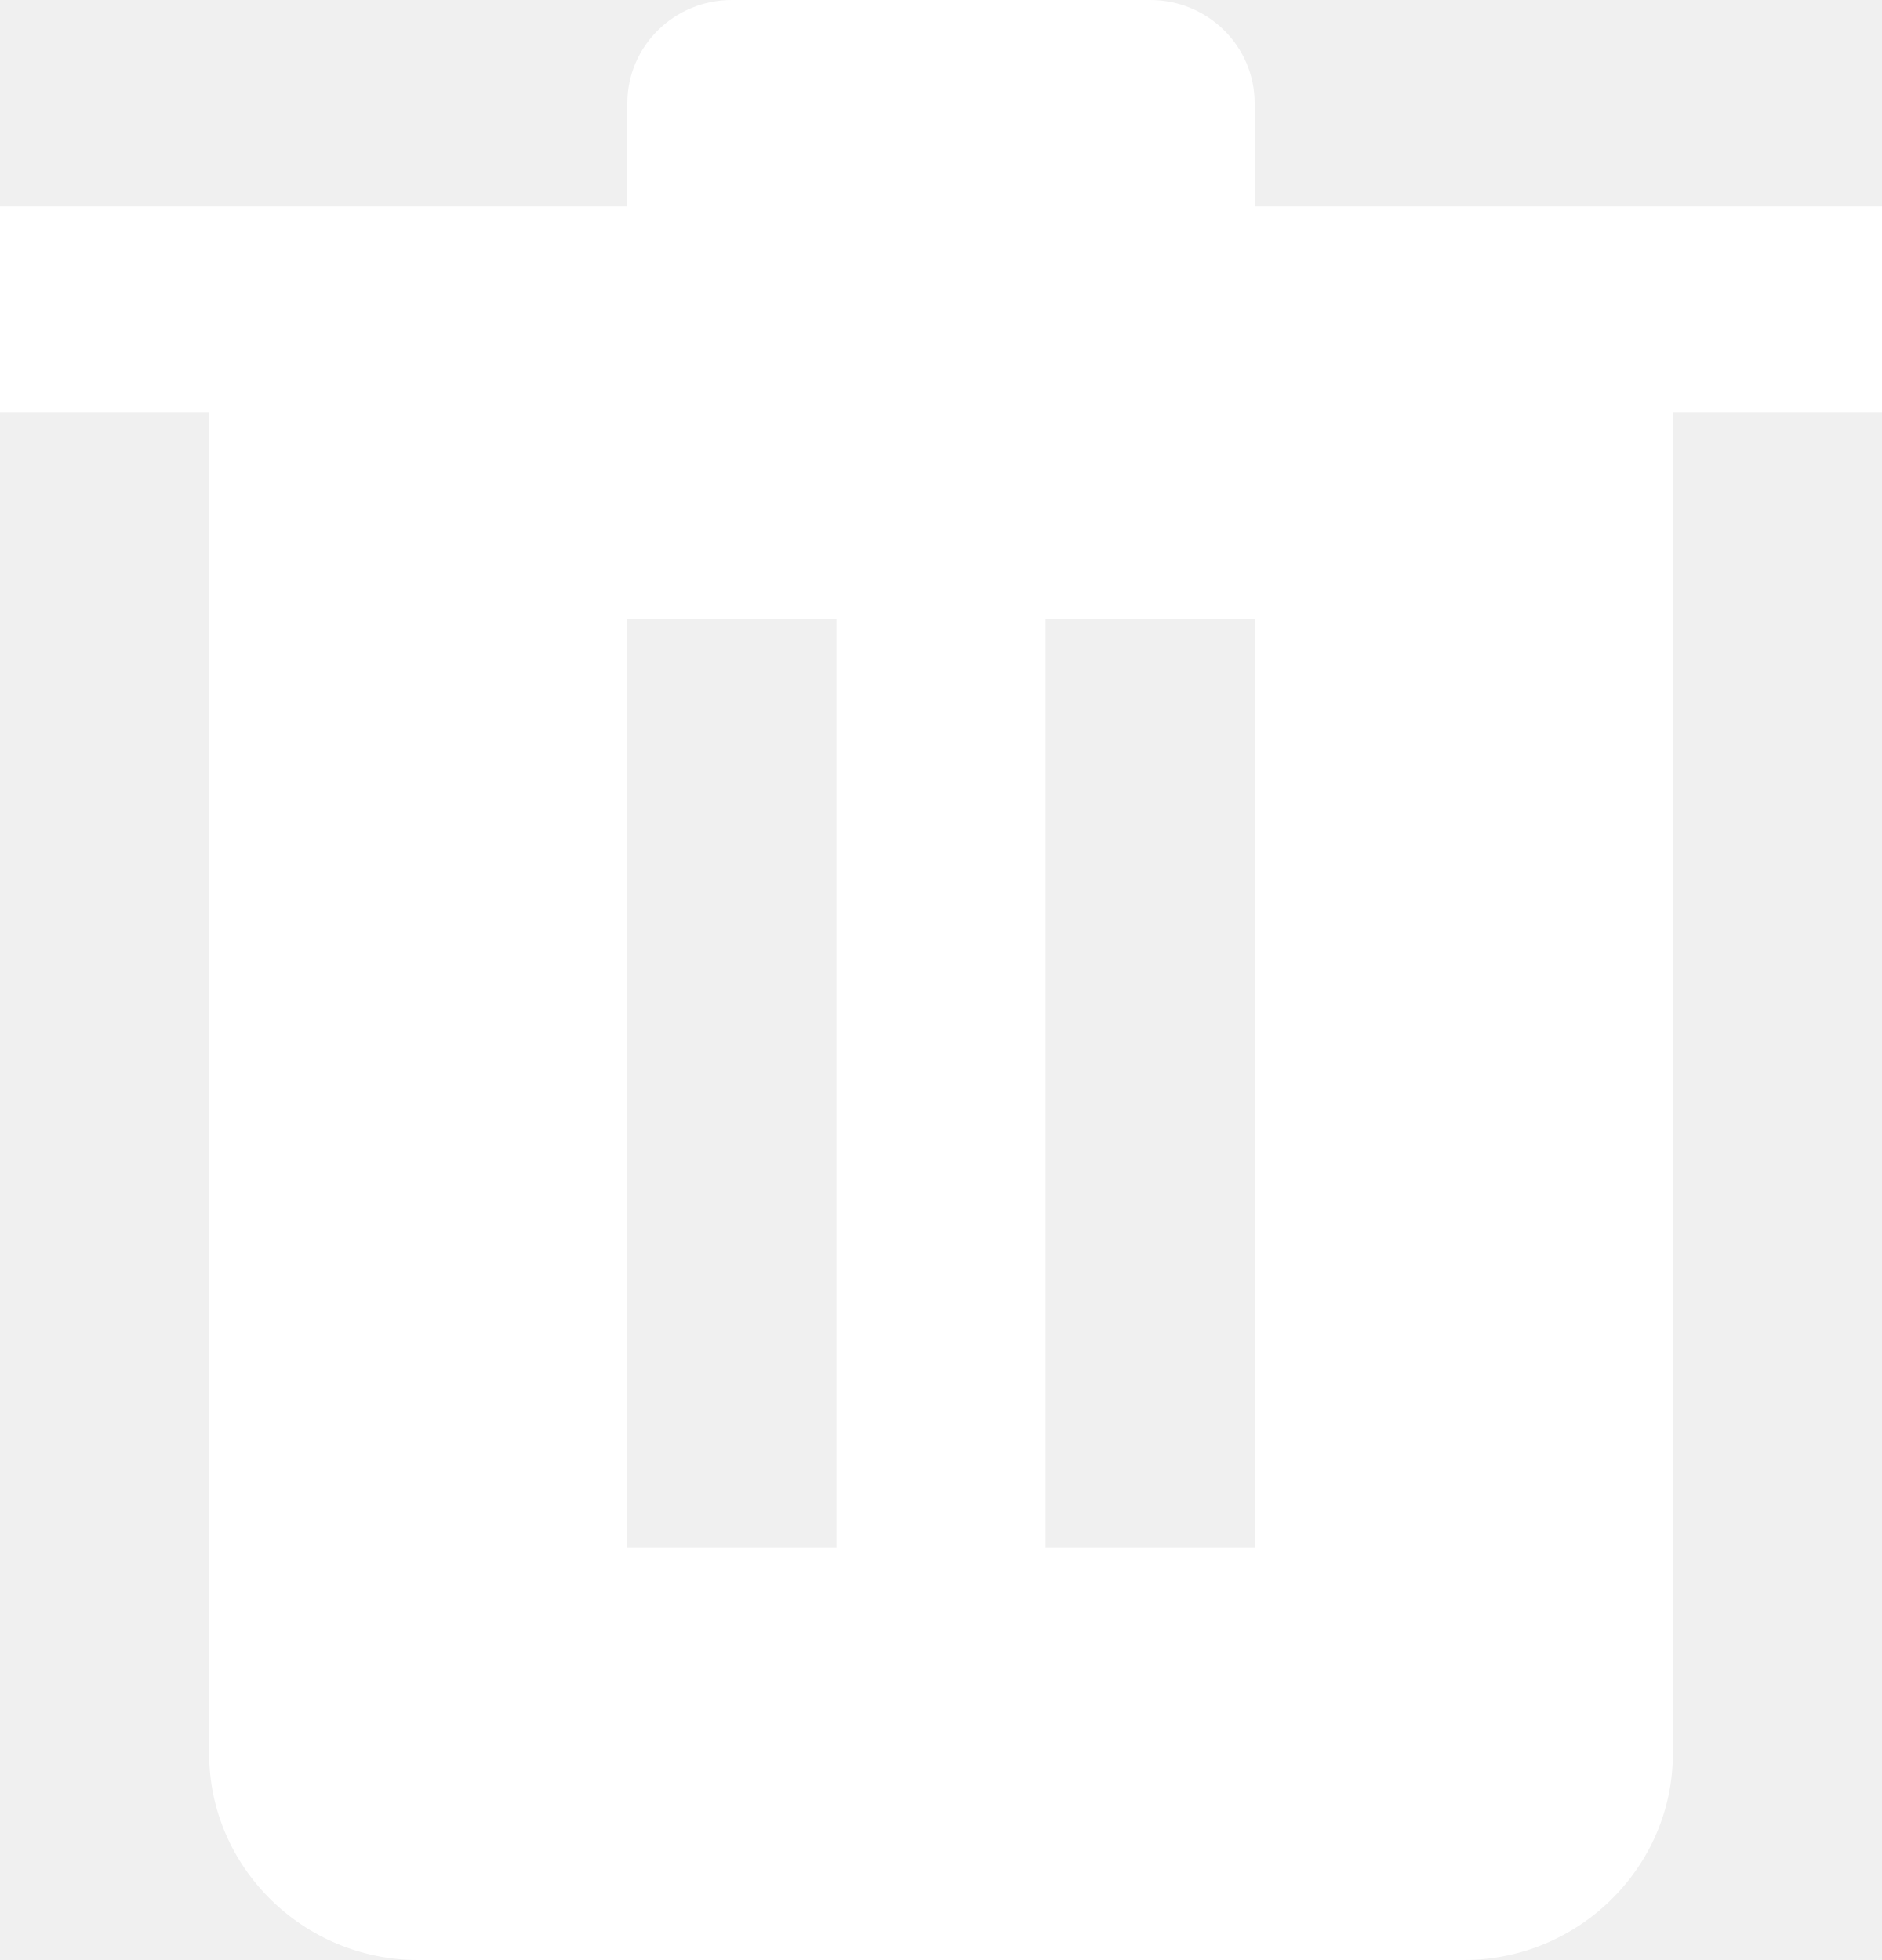
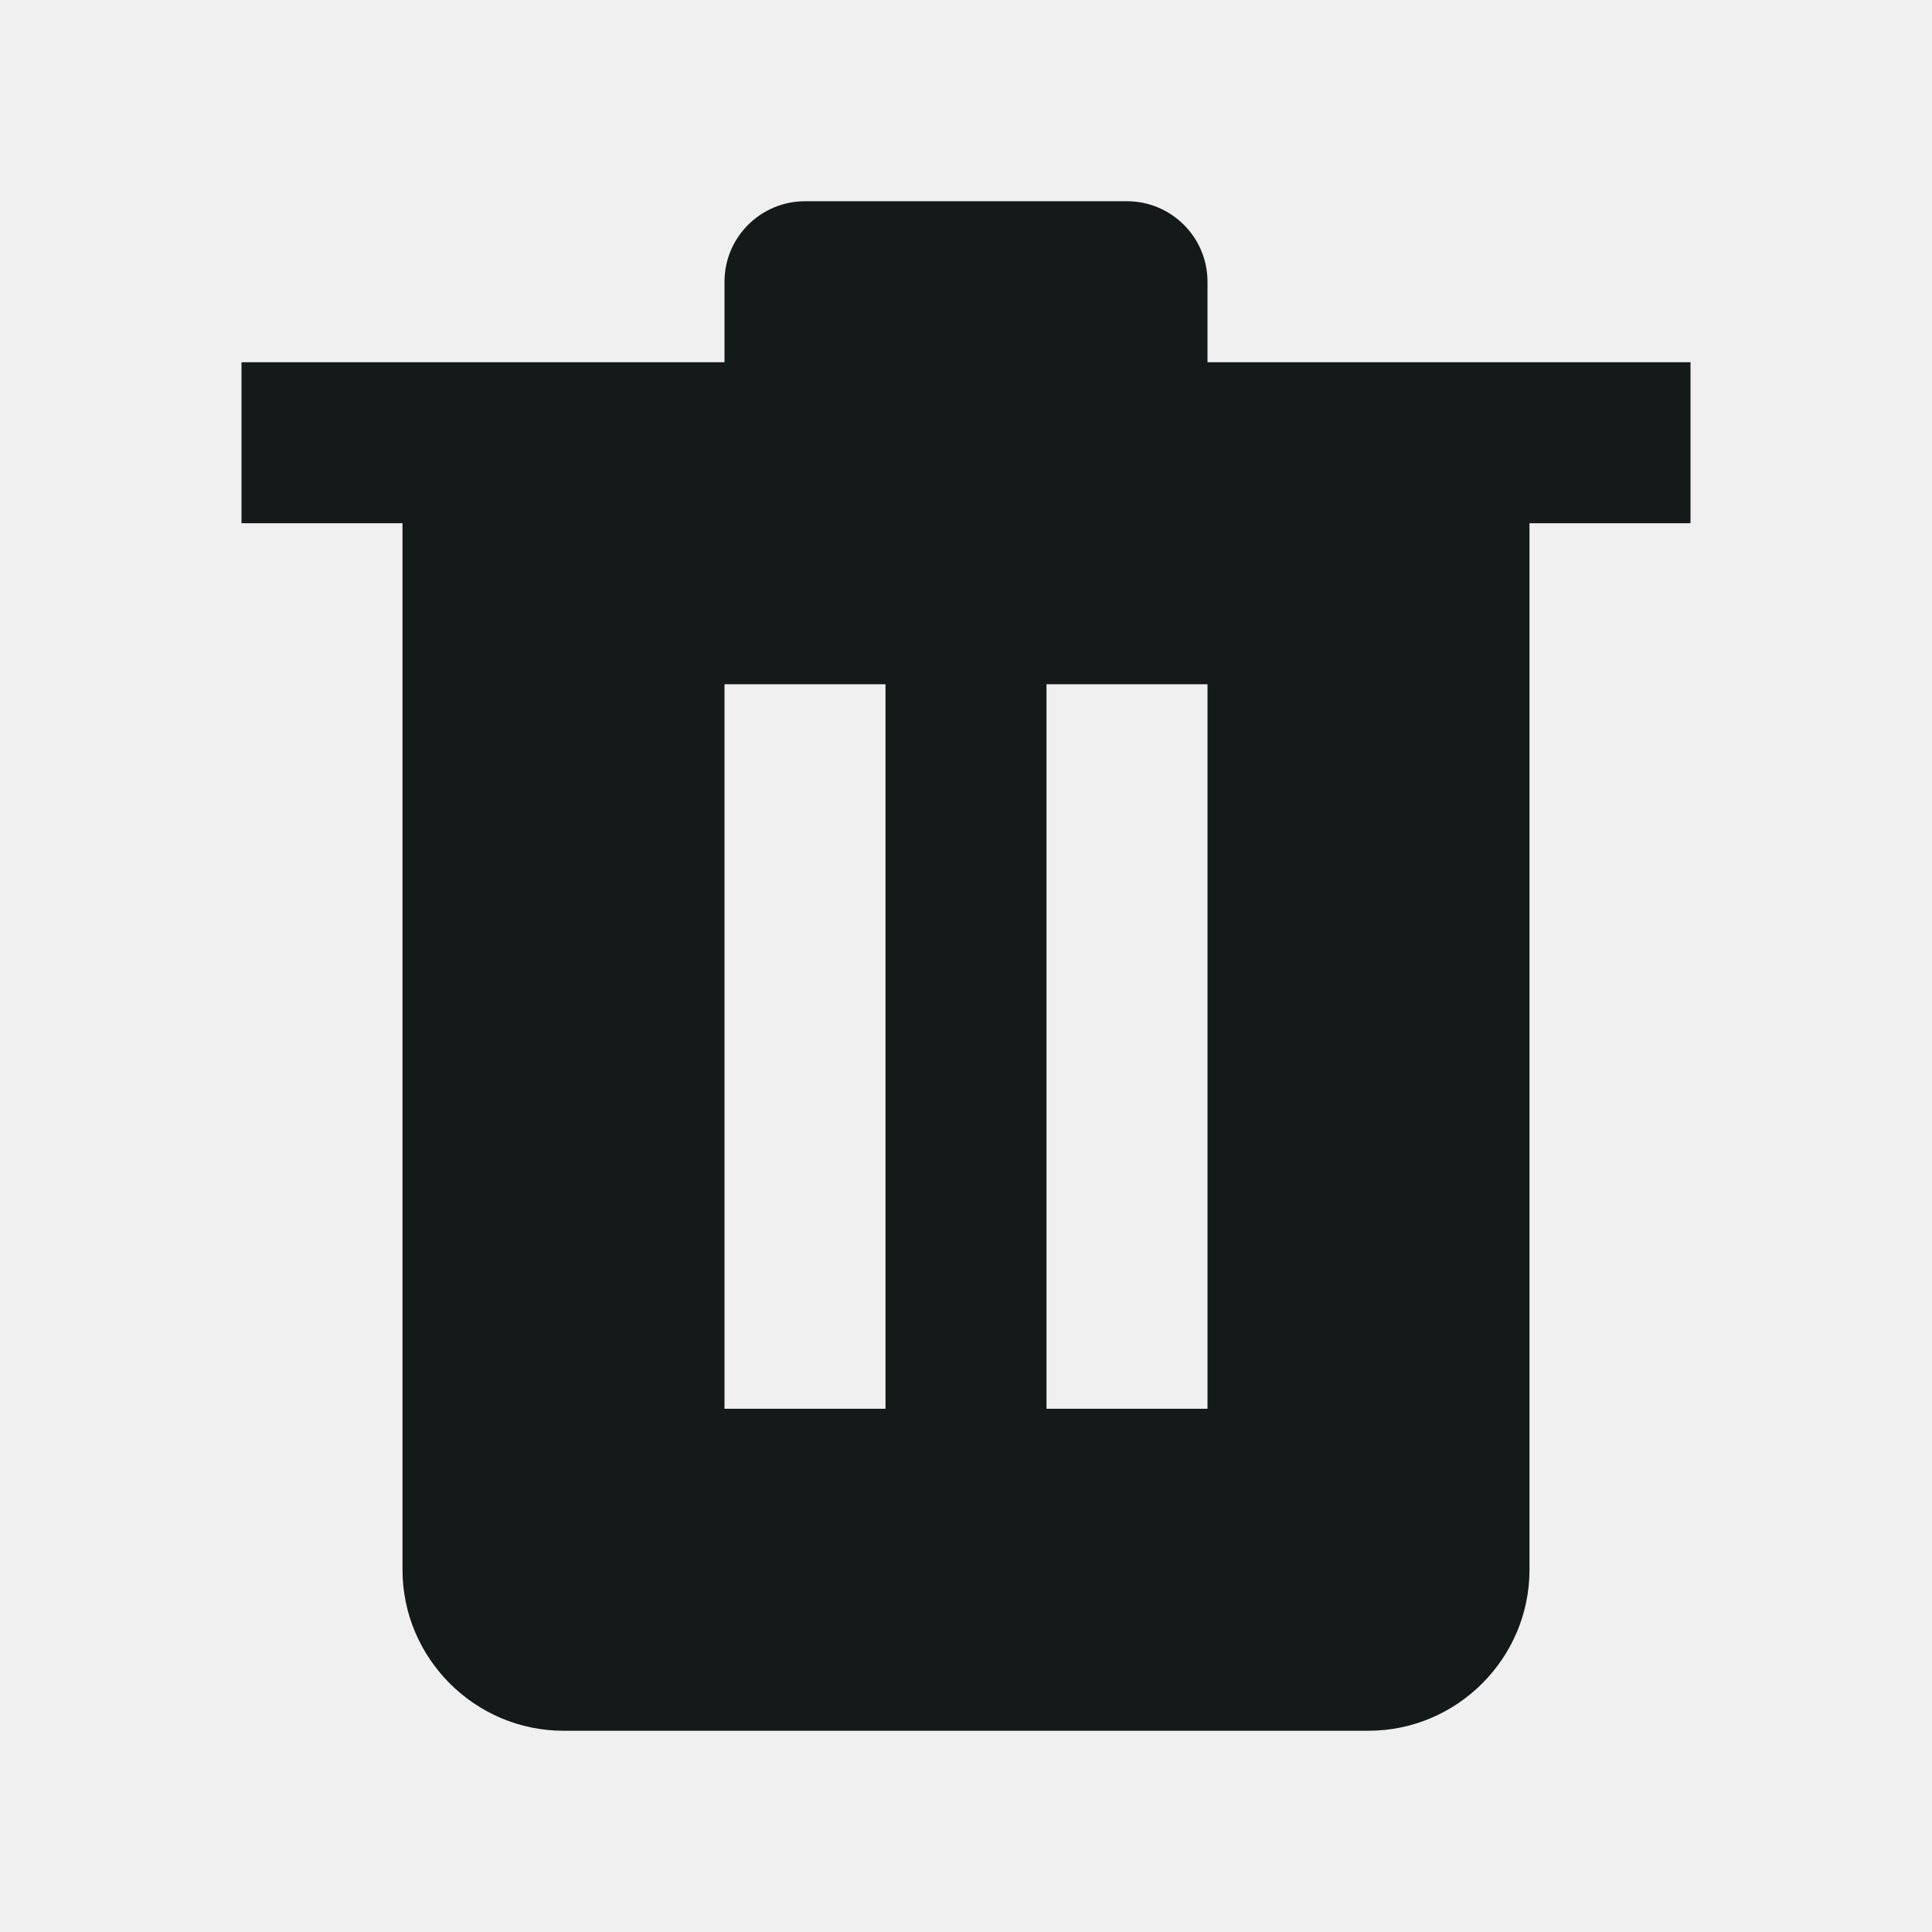
- <svg xmlns="http://www.w3.org/2000/svg" width="24" height="25" viewBox="0 0 24 25" fill="none">
-   <path fill-rule="evenodd" clip-rule="evenodd" d="M2.667 22.368C2.667 23.816 3.867 25 5.333 25H18.667C20.133 25 21.333 23.816 21.333 22.368V5.263H24V2.632H16V1.316C16 0.589 15.403 0 14.667 0H9.333C8.597 0 8 0.589 8 1.316V2.632H0V5.263H2.667V22.368ZM10.667 7.895V19.737H8V7.895H10.667ZM16 19.737V7.895H13.333V19.737H16Z" fill="white" />
+ <svg xmlns="http://www.w3.org/2000/svg" width="24" height="24" viewBox="0 0 24 24" fill="none">
+   <path fill-rule="evenodd" clip-rule="evenodd" d="M5 19.5C5 20.6 5.9 21.5 7 21.5H17C18.1 21.5 19 20.6 19 19.5V6.5H21V4.5H15V3.5C15 2.948 14.552 2.5 14 2.5H10C9.448 2.5 9 2.948 9 3.5V4.5H3V6.5H5V19.5ZM11 8.5V17.5H9V8.5H11ZM15 17.5V8.5H13V17.5H15Z" fill="#14191A" />
</svg>
